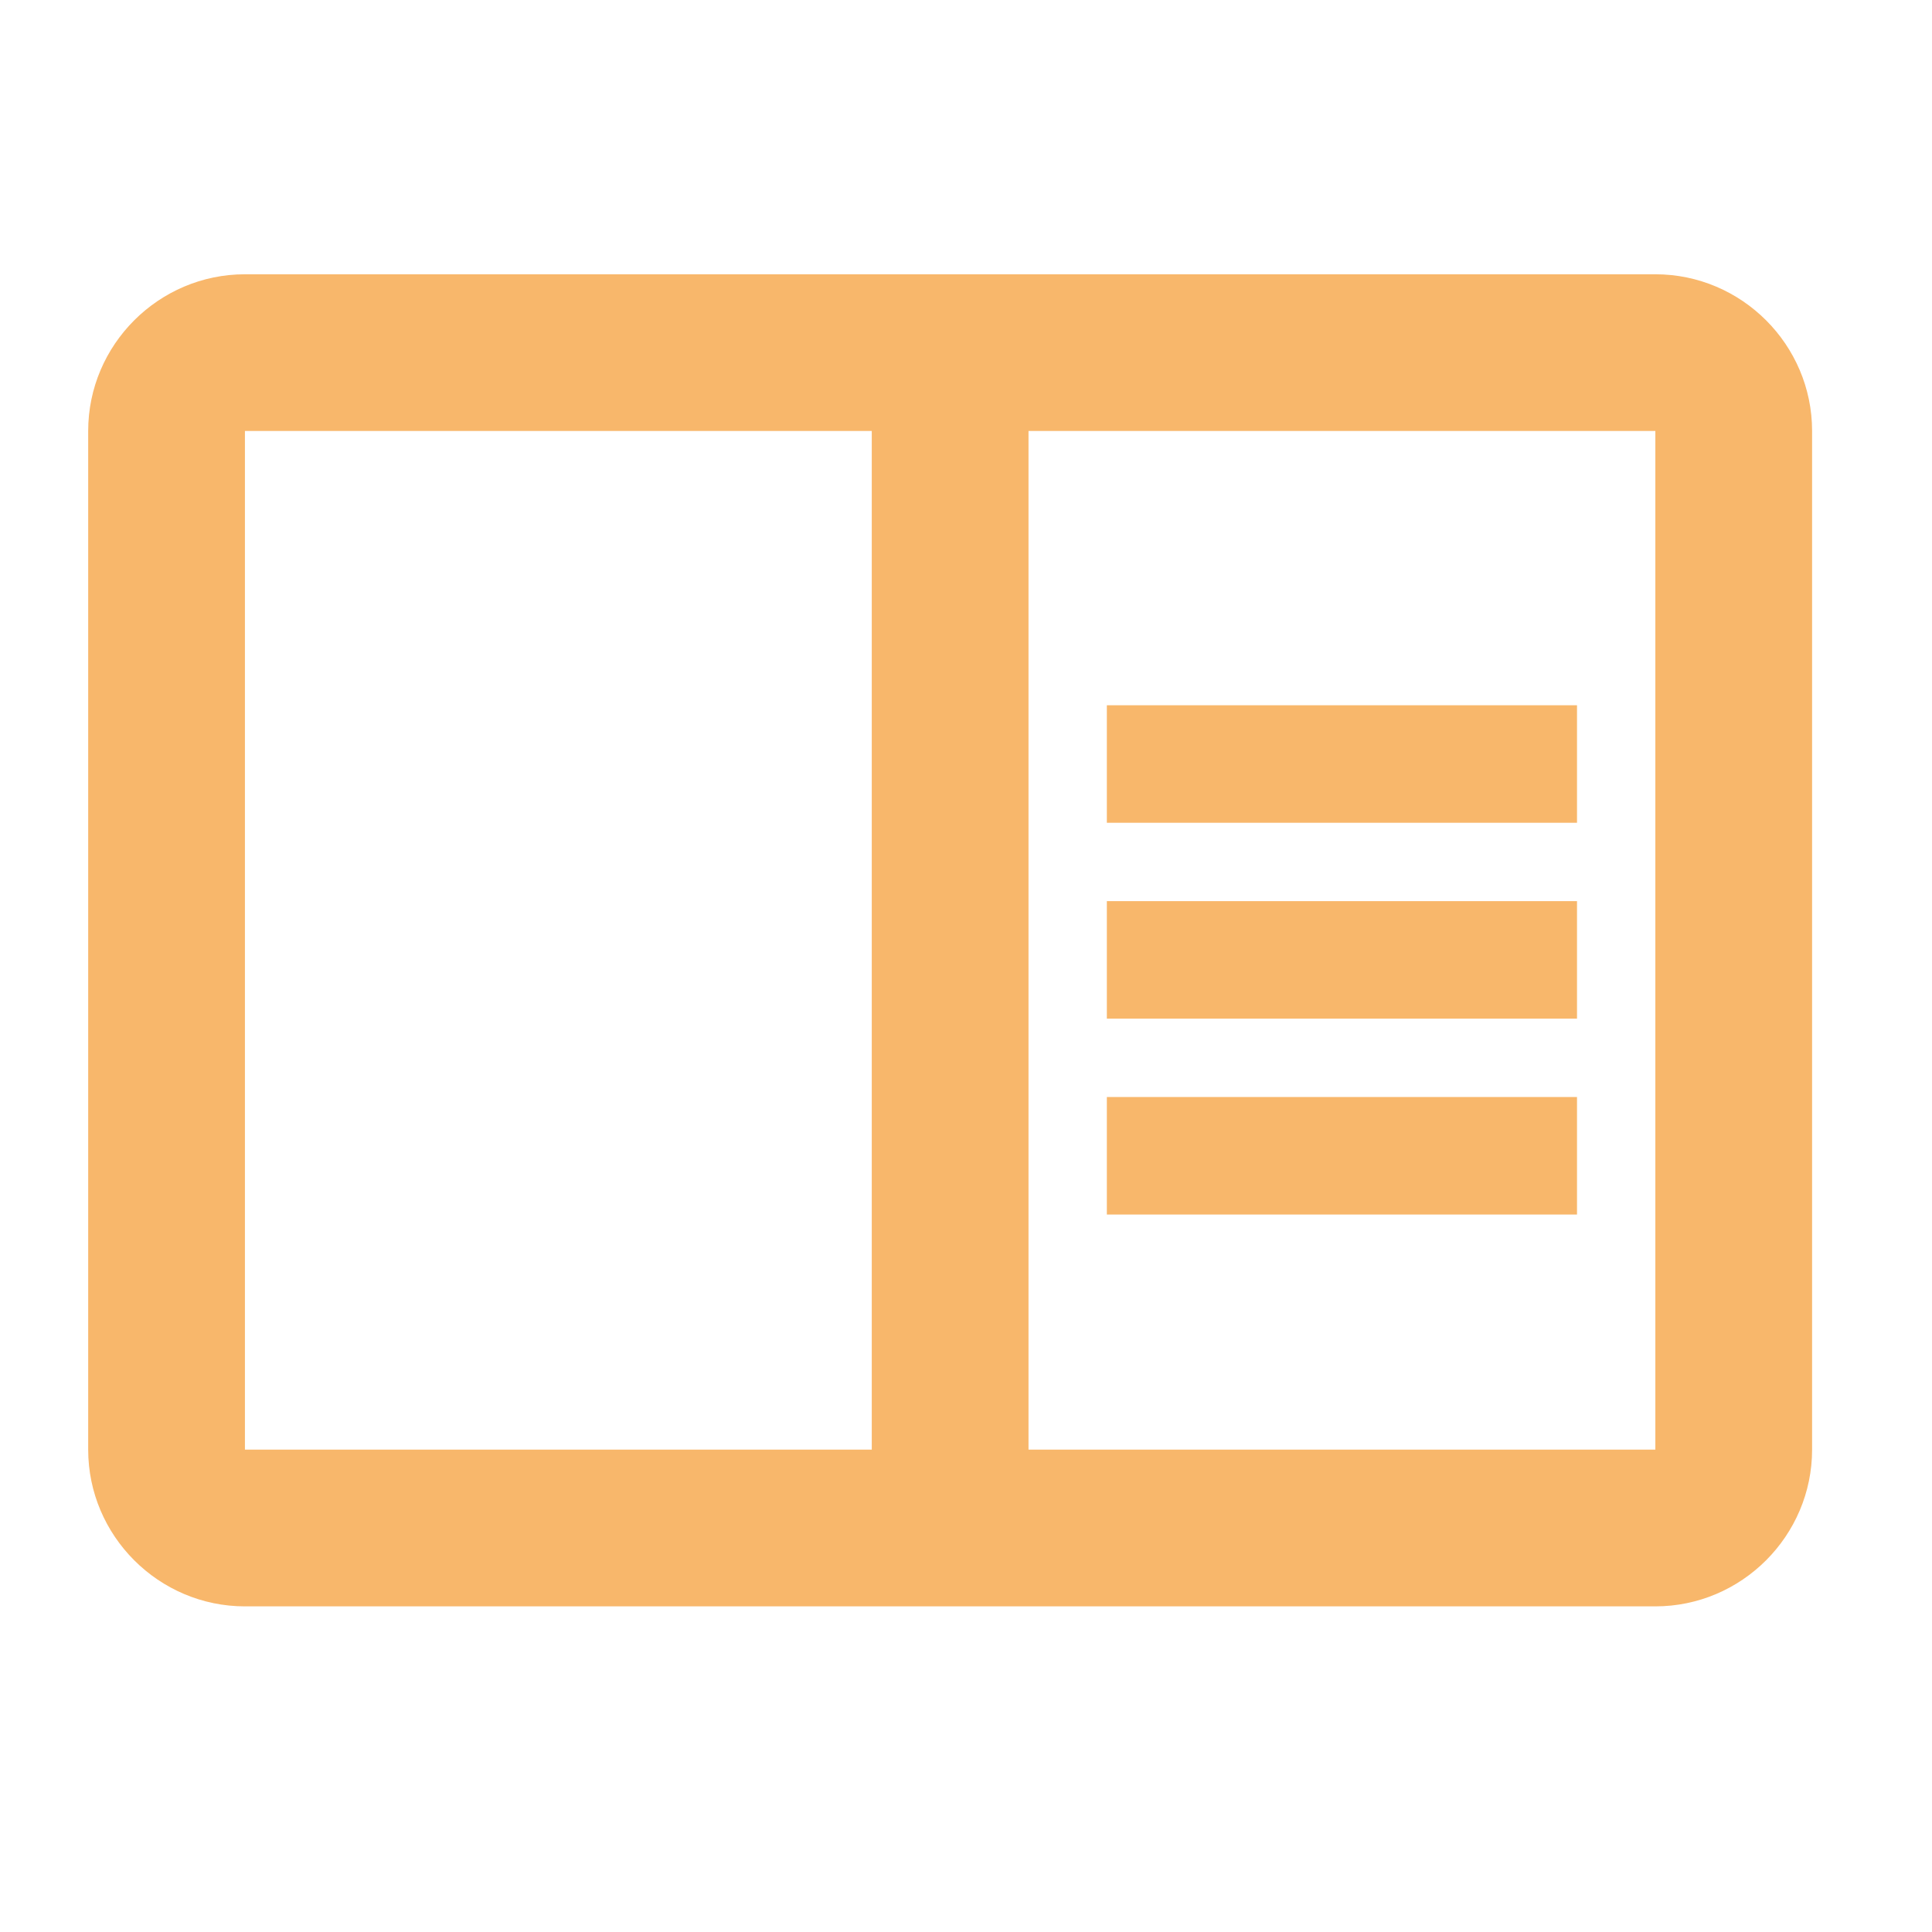
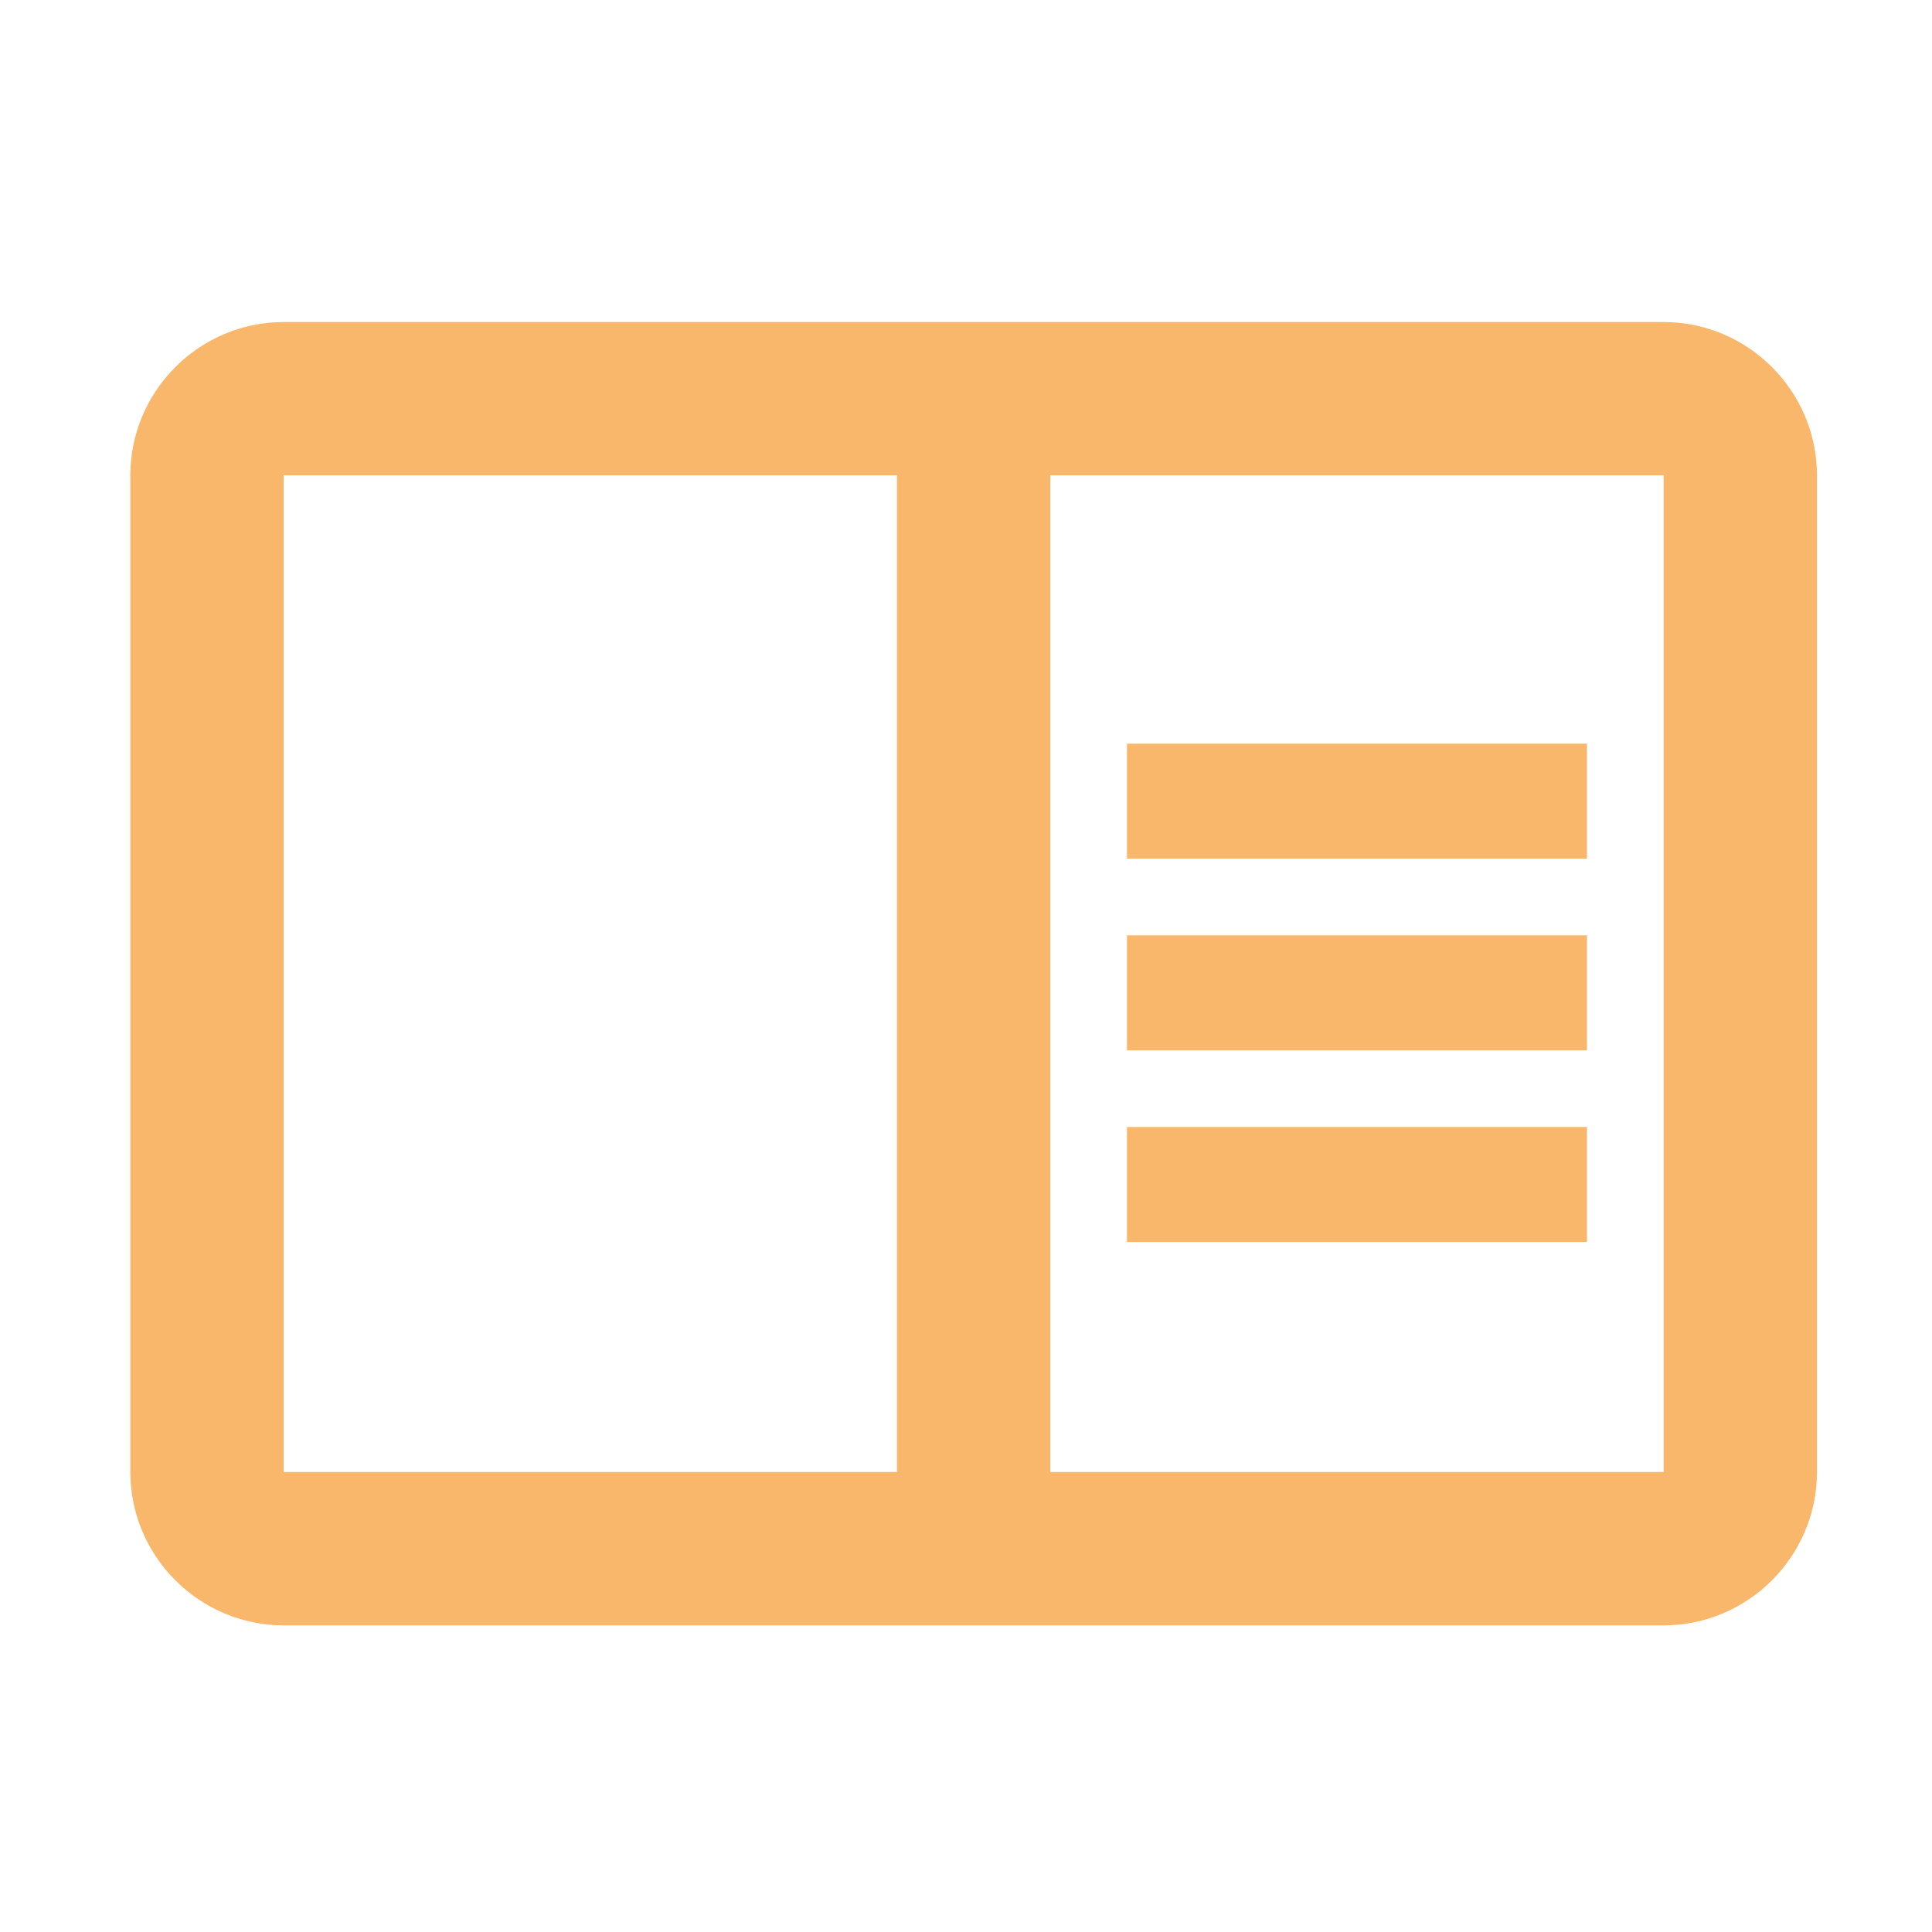
- <svg xmlns="http://www.w3.org/2000/svg" width="31" height="31" viewBox="0 0 31 31" fill="none">
-   <path fill-rule="evenodd" clip-rule="evenodd" d="M3.93 4.401H26.561C27.945 4.401 29.076 5.532 29.076 6.915V23.26C29.076 24.643 27.945 25.775 26.561 25.775H3.93C2.547 25.775 1.415 24.643 1.415 23.26V6.915C1.415 5.532 2.547 4.401 3.93 4.401ZM3.93 6.915V23.26H13.988V6.915H3.93ZM26.561 23.26H16.503V6.915H26.561V23.26ZM25.304 11.316H17.76V13.202H25.304V11.316ZM17.76 14.459H25.304V16.345H17.76V14.459ZM25.304 17.602H17.76V19.488H25.304V17.602Z" fill="#F8B76B" />
+ <svg xmlns="http://www.w3.org/2000/svg" width="28" height="28" viewBox="0 0 28 28" fill="none">
+   <path fill-rule="evenodd" clip-rule="evenodd" d="M4.111 4.667H24.111C25.333 4.667 26.333 5.667 26.333 6.889V21.333C26.333 22.556 25.333 23.556 24.111 23.556H4.111C2.889 23.556 1.889 22.556 1.889 21.333V6.889C1.889 5.667 2.889 4.667 4.111 4.667ZM4.111 6.889V21.333H13V6.889H4.111ZM24.111 21.333H15.222V6.889H24.111V21.333ZM23 10.778H16.333V12.444H23V10.778ZM16.333 13.556H23V15.222H16.333V13.556ZM23 16.333H16.333V18H23V16.333Z" fill="#F8B76B" />
</svg>
